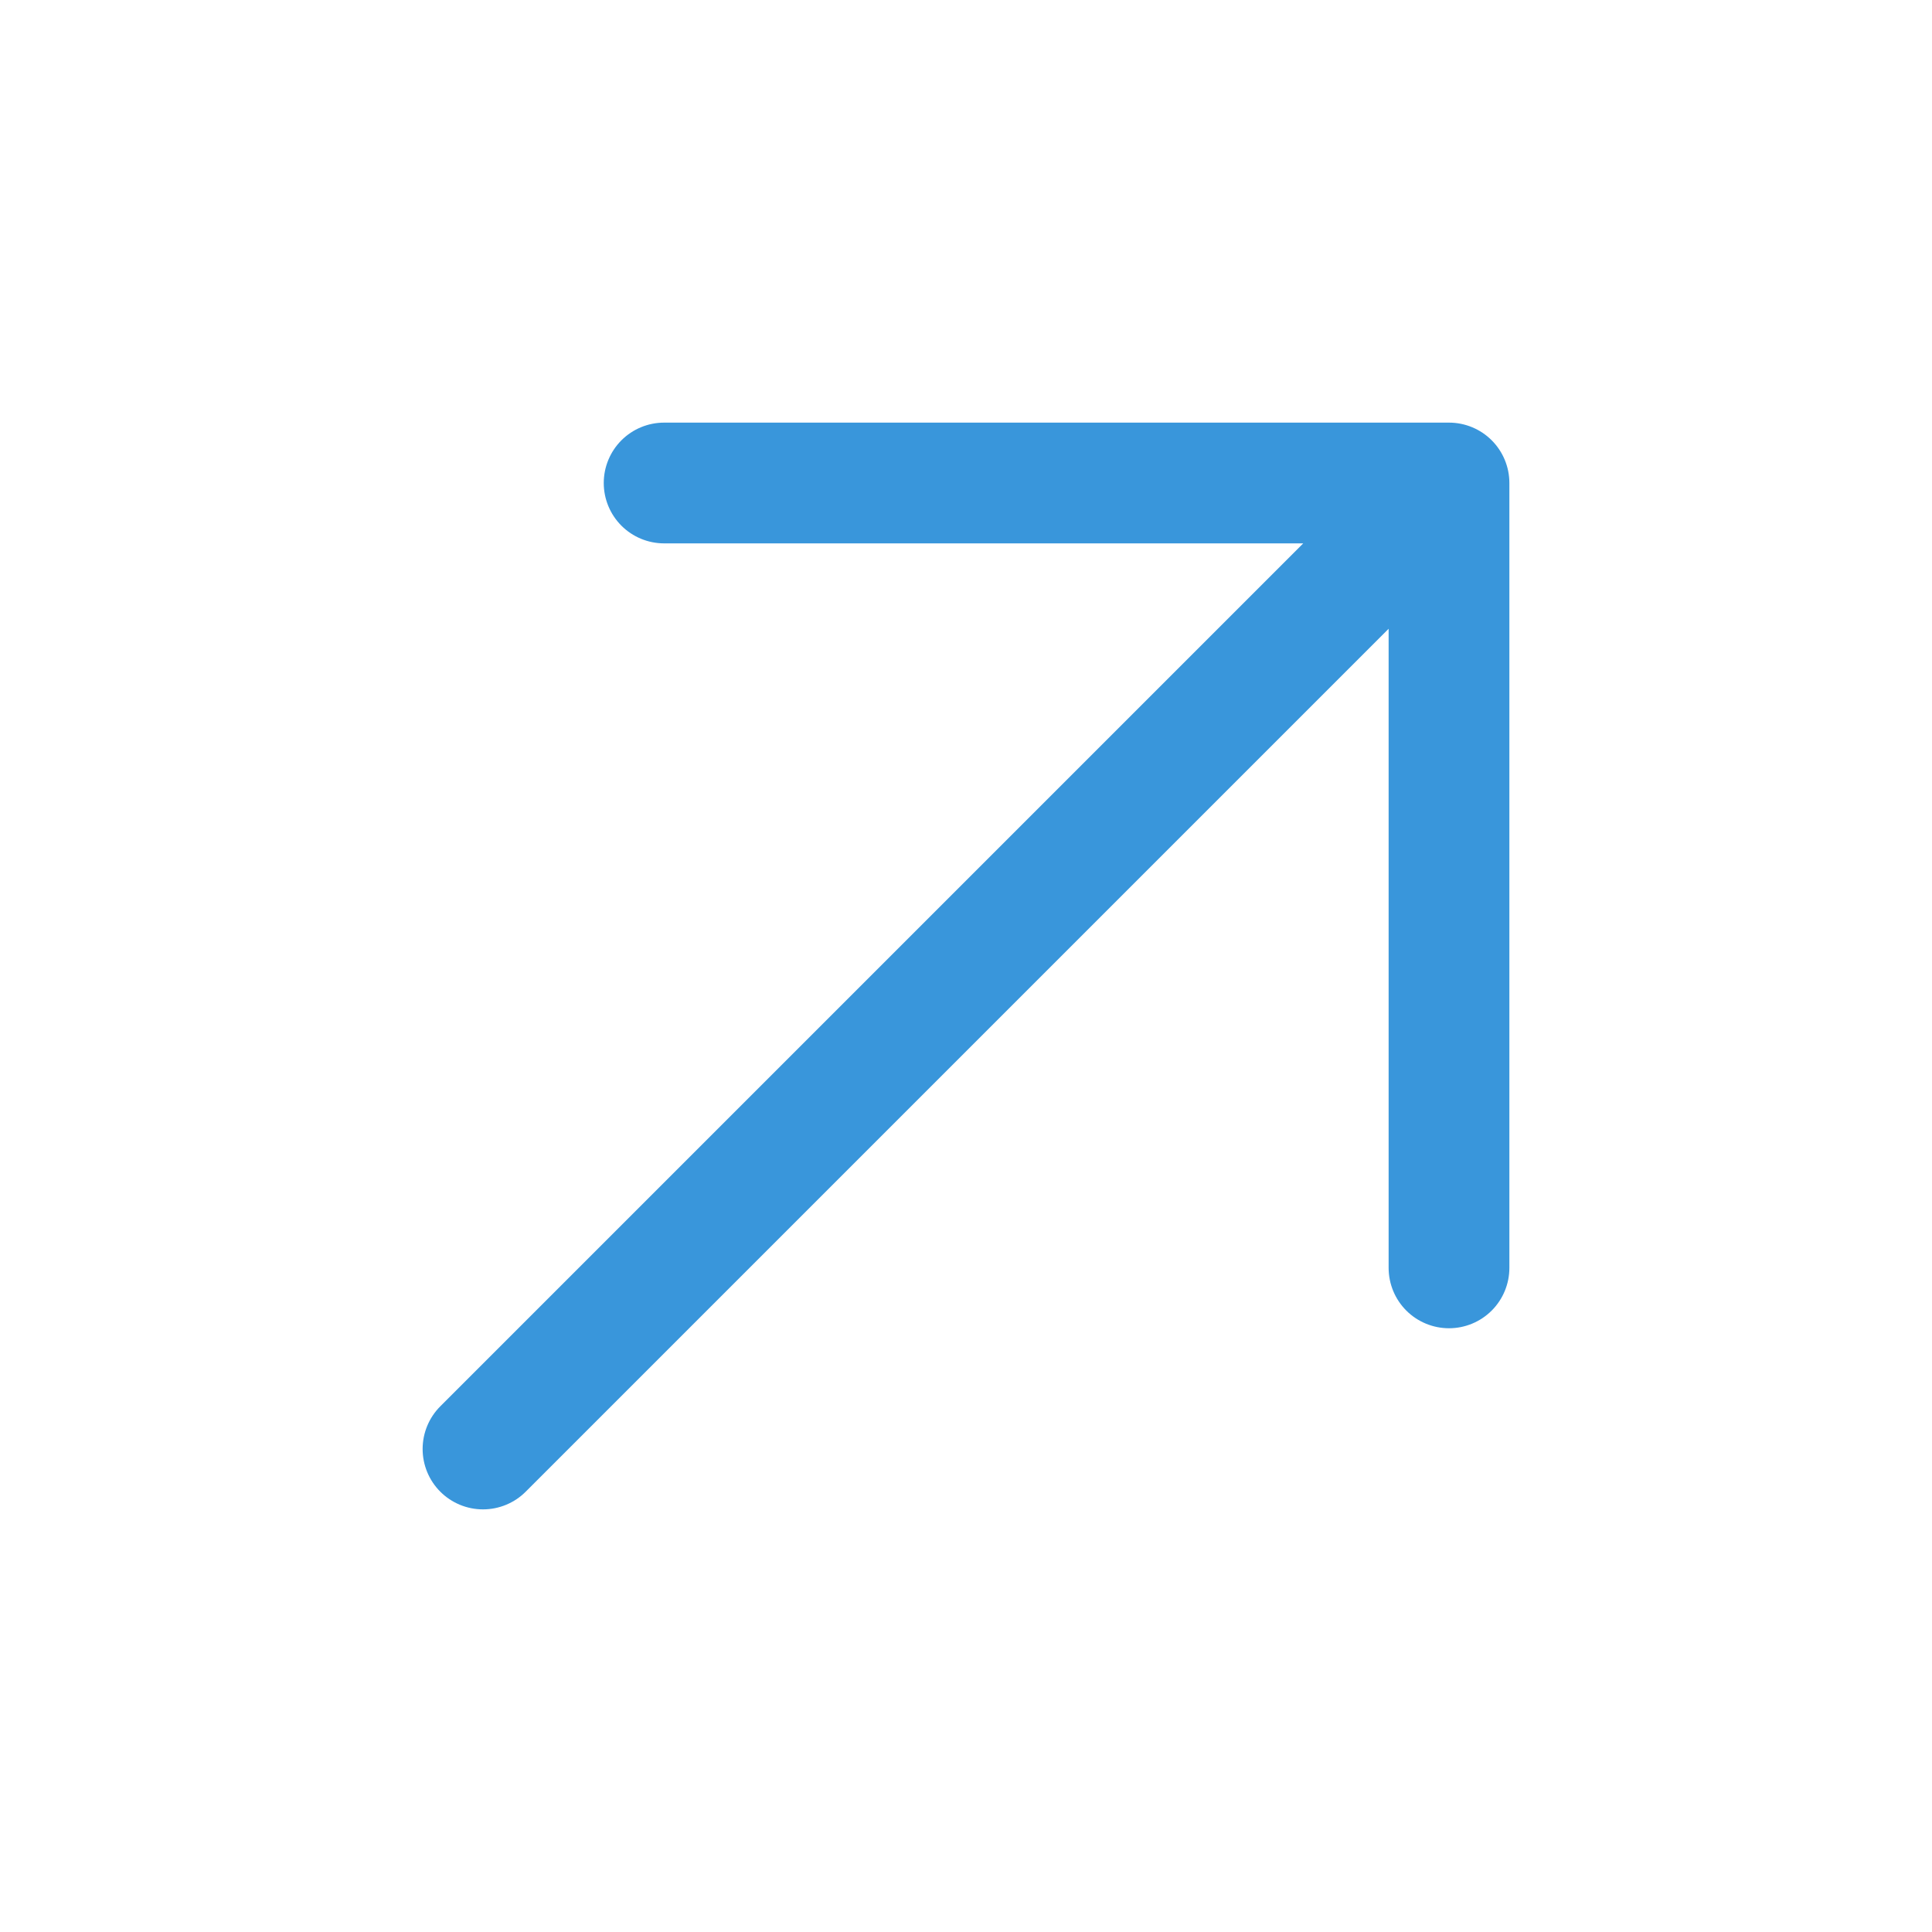
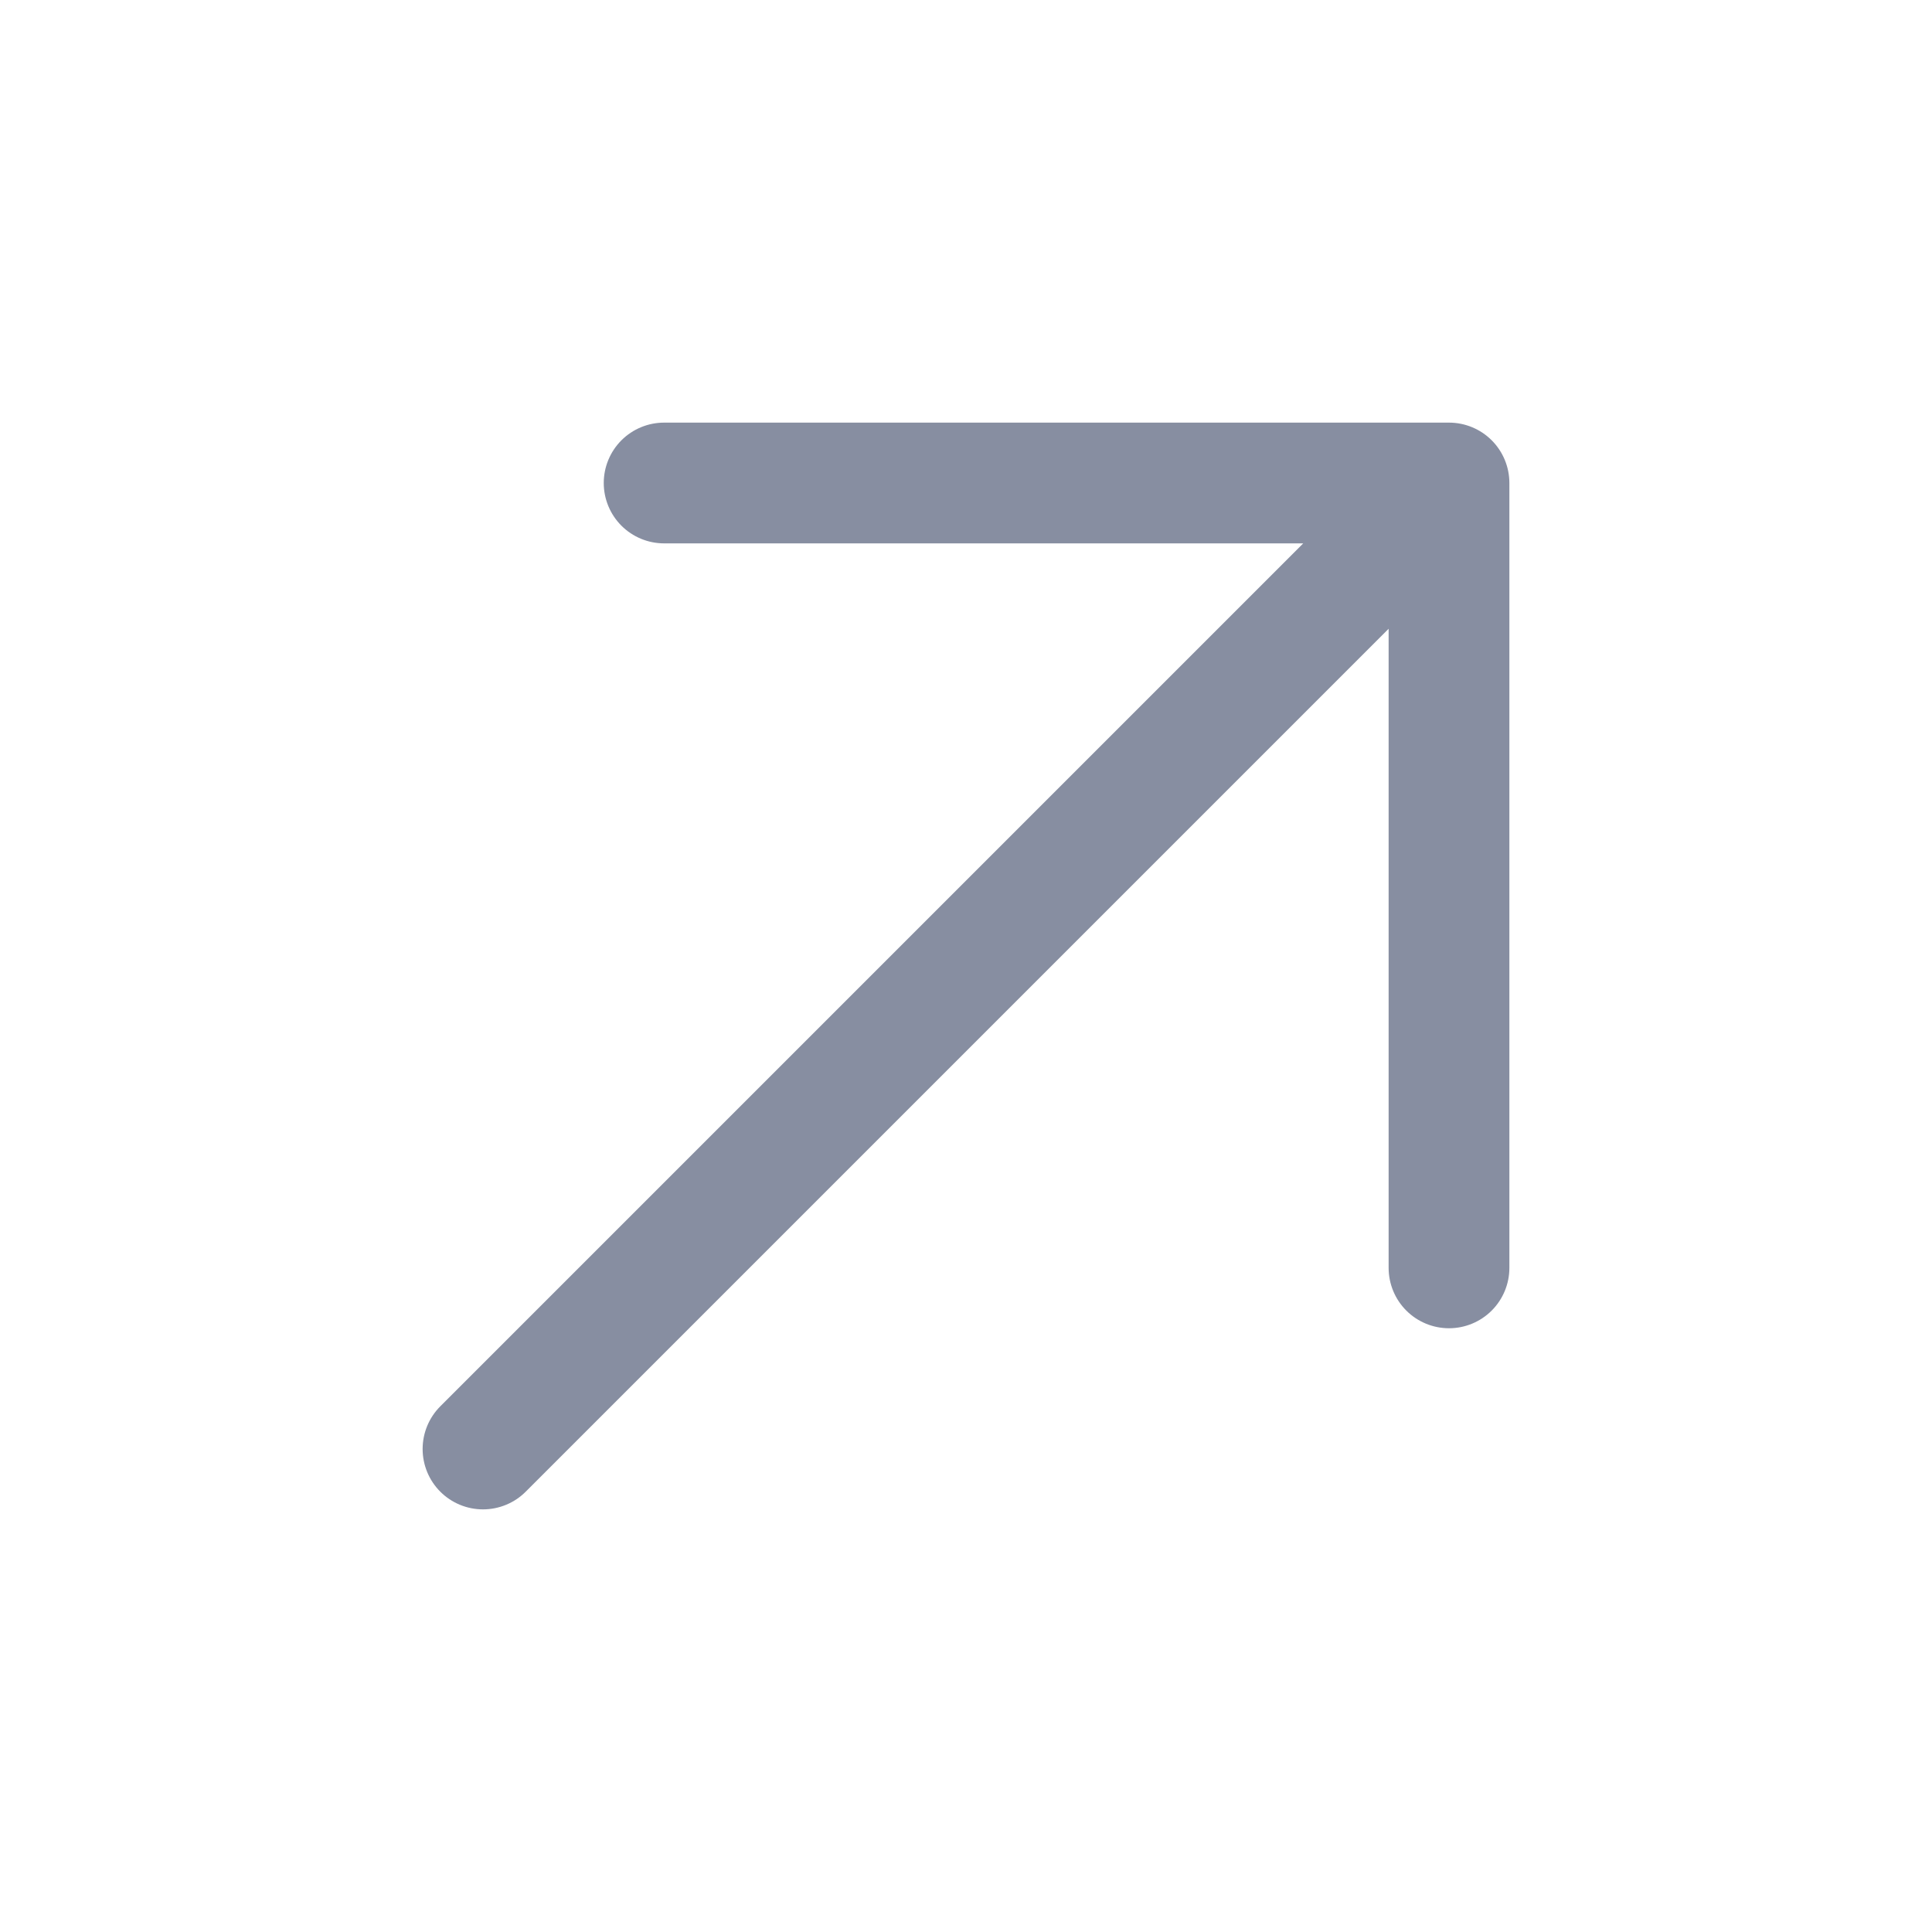
<svg xmlns="http://www.w3.org/2000/svg" width="20" height="20" viewBox="0 0 20 20" fill="none">
-   <path d="M15.625 5V13.125C15.625 13.291 15.559 13.45 15.442 13.567C15.325 13.684 15.166 13.75 15 13.75C14.834 13.75 14.675 13.684 14.558 13.567C14.441 13.45 14.375 13.291 14.375 13.125V6.509L5.442 15.442C5.325 15.559 5.166 15.625 5 15.625C4.834 15.625 4.675 15.559 4.558 15.442C4.441 15.325 4.375 15.166 4.375 15C4.375 14.834 4.441 14.675 4.558 14.558L13.491 5.625H6.875C6.709 5.625 6.55 5.559 6.433 5.442C6.316 5.325 6.25 5.166 6.25 5C6.25 4.834 6.316 4.675 6.433 4.558C6.55 4.441 6.709 4.375 6.875 4.375H15C15.166 4.375 15.325 4.441 15.442 4.558C15.559 4.675 15.625 4.834 15.625 5Z" fill="#3996DB" />
+   <path d="M15.625 5V13.125C15.625 13.291 15.559 13.45 15.442 13.567C15.325 13.684 15.166 13.75 15 13.75C14.834 13.75 14.675 13.684 14.558 13.567C14.441 13.45 14.375 13.291 14.375 13.125V6.509L5.442 15.442C5.325 15.559 5.166 15.625 5 15.625C4.834 15.625 4.675 15.559 4.558 15.442C4.441 15.325 4.375 15.166 4.375 15C4.375 14.834 4.441 14.675 4.558 14.558L13.491 5.625H6.875C6.709 5.625 6.55 5.559 6.433 5.442C6.316 5.325 6.25 5.166 6.25 5C6.25 4.834 6.316 4.675 6.433 4.558C6.55 4.441 6.709 4.375 6.875 4.375H15C15.166 4.375 15.325 4.441 15.442 4.558C15.559 4.675 15.625 4.834 15.625 5Z" fill="#878EA1" />
</svg>
